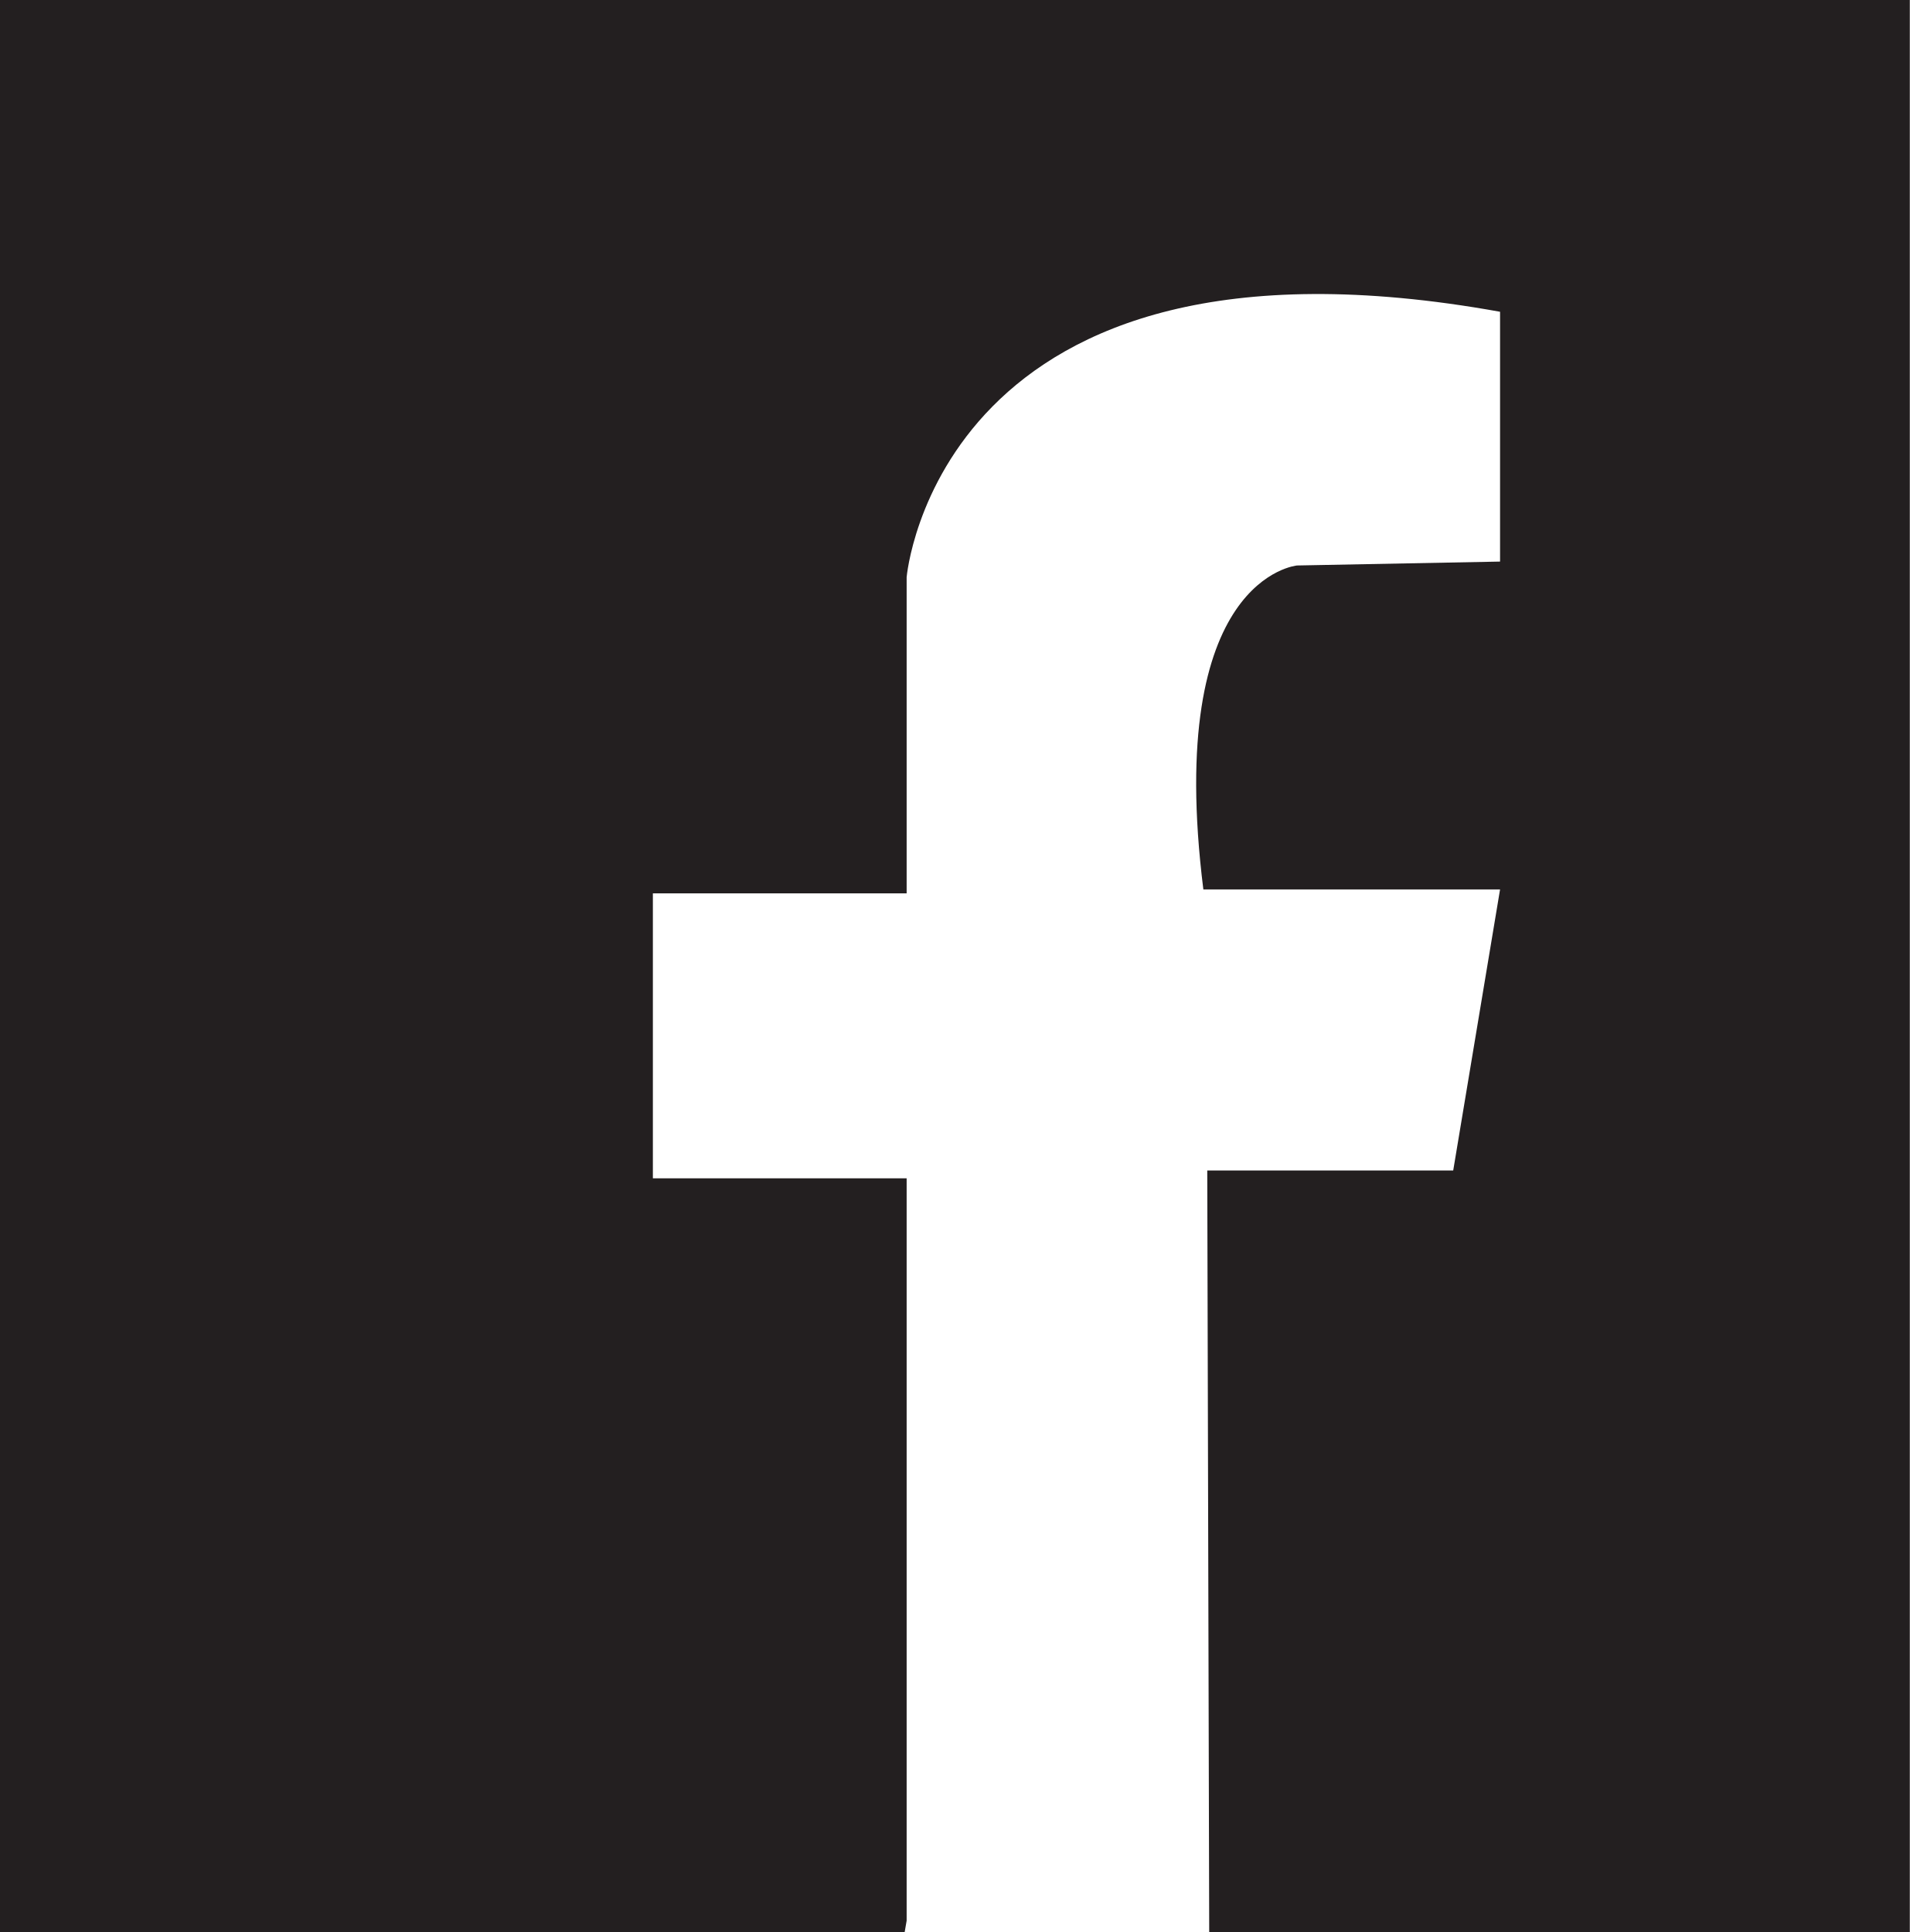
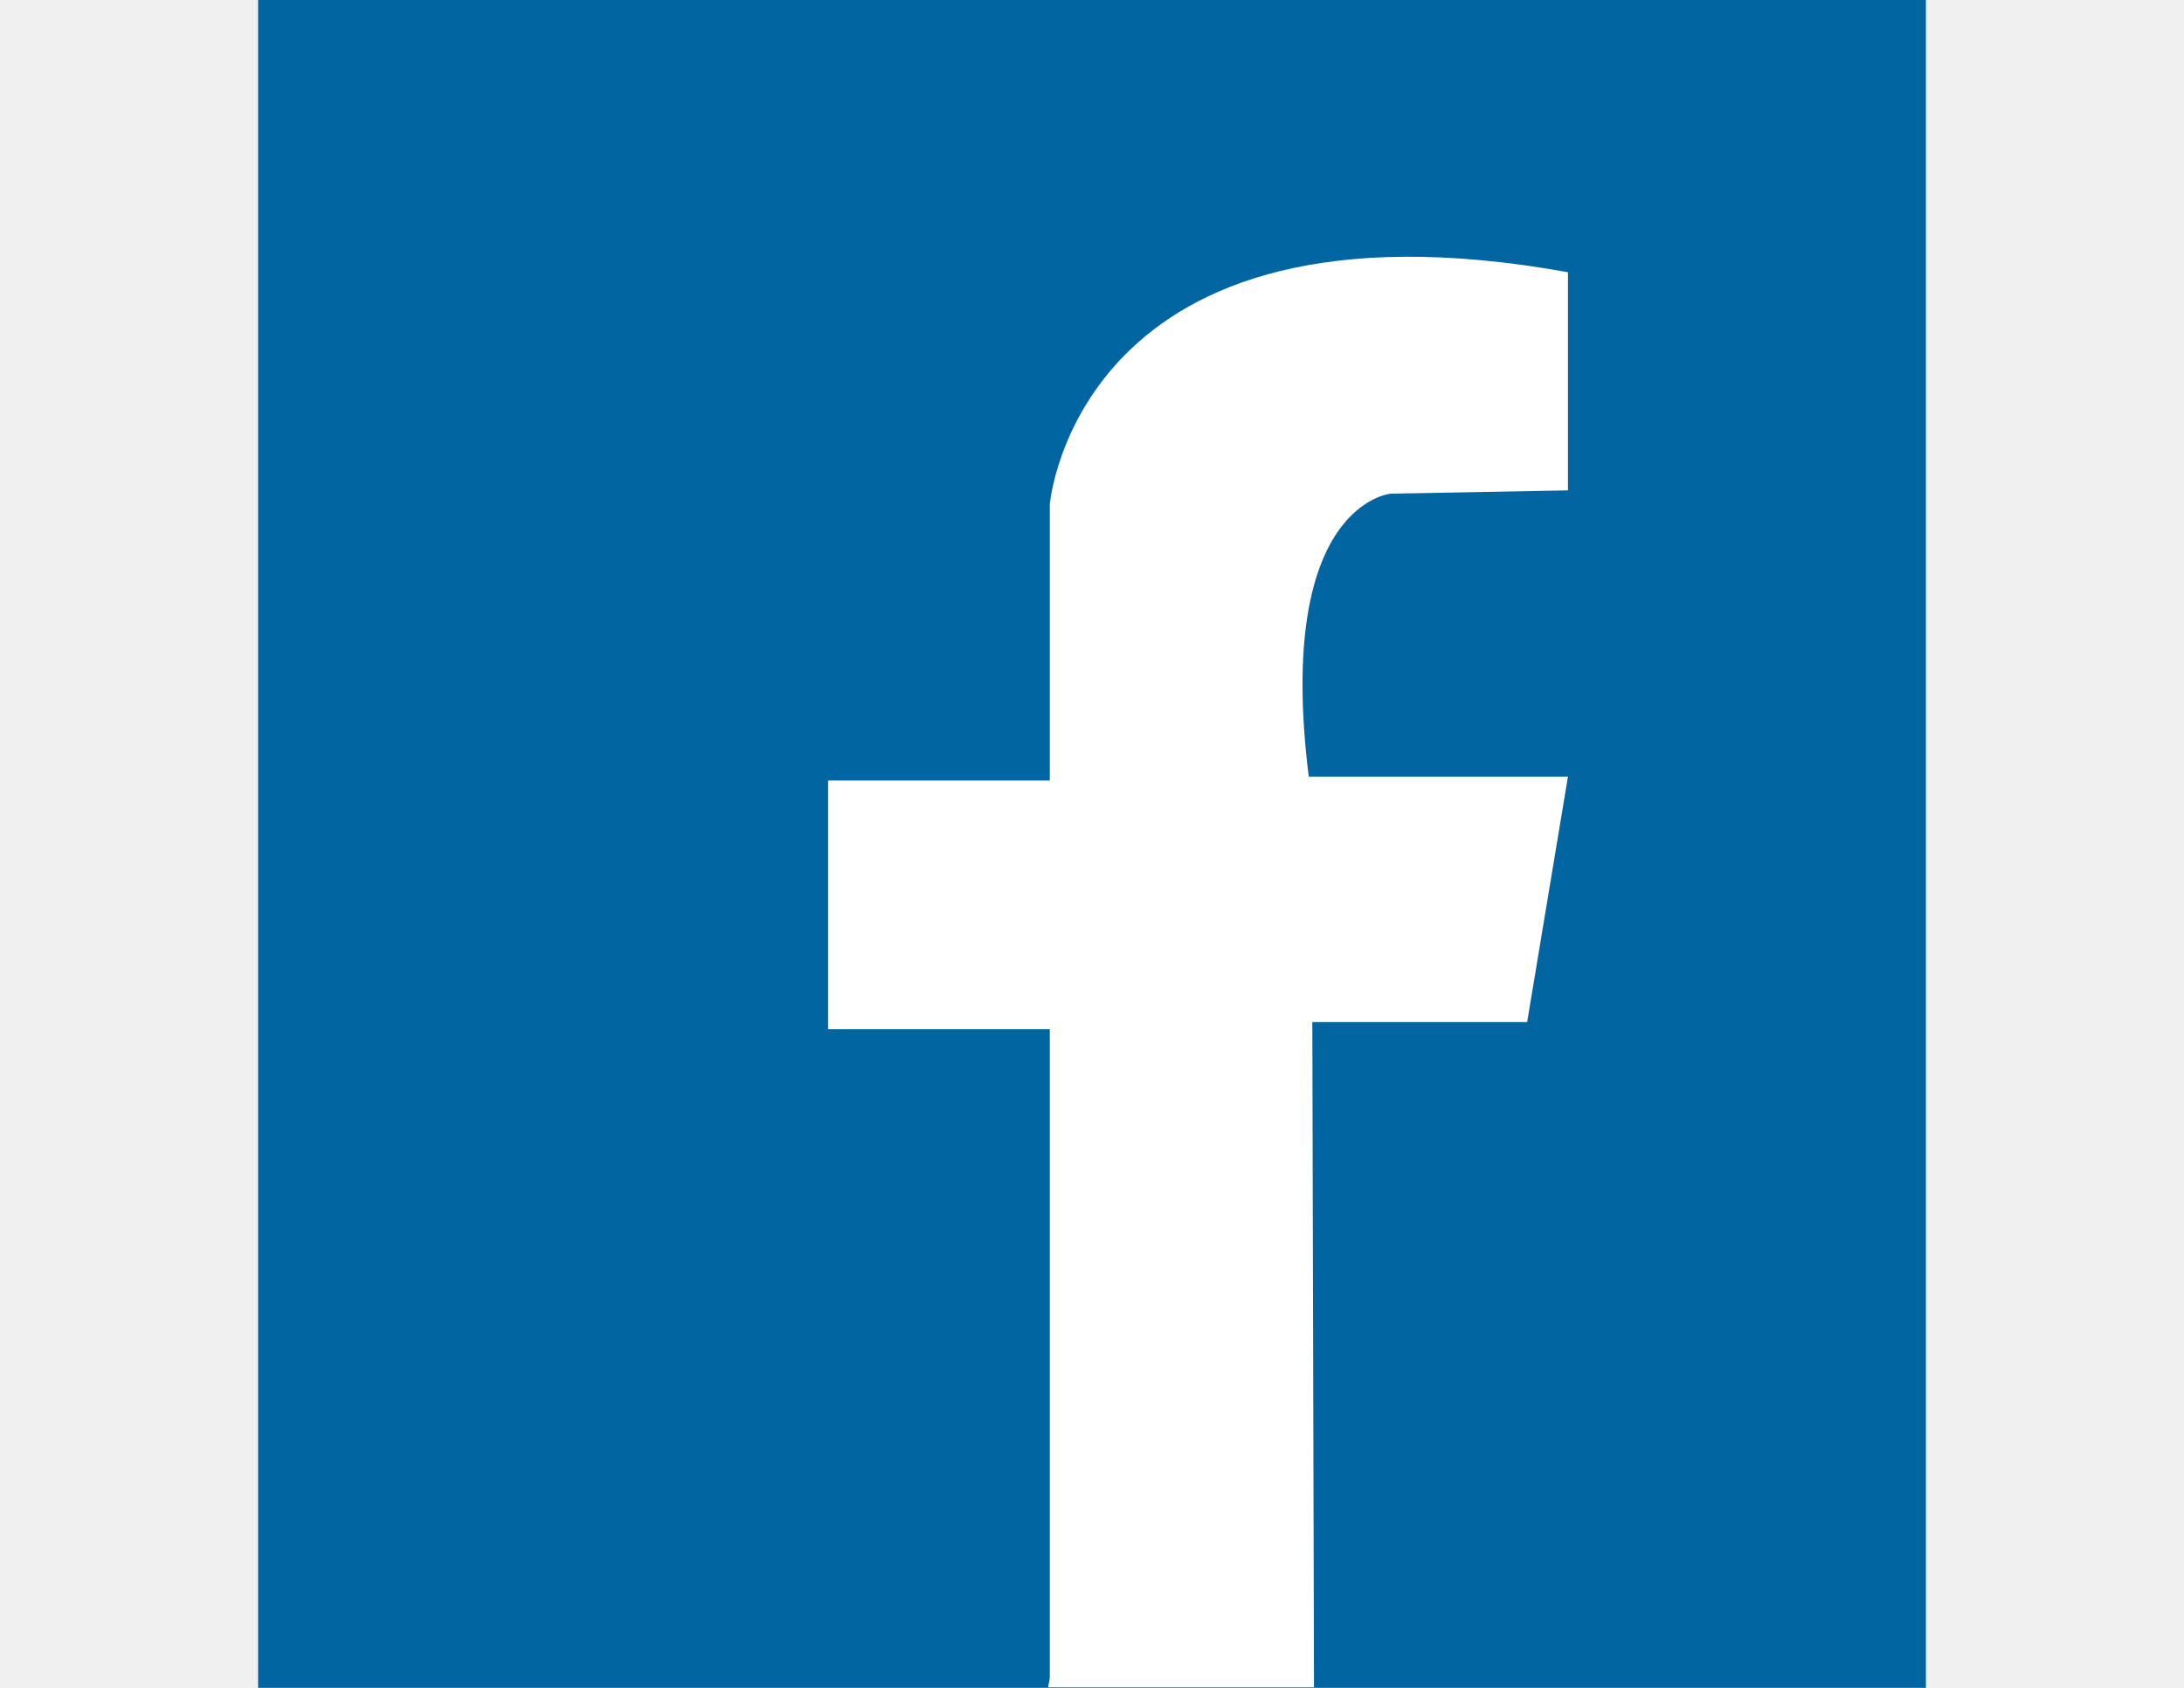
- <svg xmlns="http://www.w3.org/2000/svg" version="1.1" id="Layer_1" x="0px" y="0px" viewBox="0 0 220.77 223.386" enable-background="new 0 0 220.77 223.386" xml:space="preserve">
-   <rect x="0" y="0" fill="#231F20" width="220.77" height="223.386" />
-   <path fill="#FFFFFF" d="M104.807,222.078v-85.839H75.472v-32.945h29.335V66.737c0,0,3.61-42.423,68.599-30.689v28.884l-23.468,0.451  c0,0-15.344,1.354-10.831,37.458h34.299l-5.416,32.494h-28.432l0.226,88.05h-35.202L104.807,222.078z" />
+ <svg xmlns="http://www.w3.org/2000/svg" version="1.1" id="Layer_1" x="0px" y="0px" viewBox="0 0 792 612" enable-background="new 0 0 792 612" xml:space="preserve">
+   <rect x="93.6" fill="#0065A1" width="604.8" height="612" />
+   <path fill="#FFFFFF" d="M380.7,608.4V373.2h-80.4V283h80.4V182.8c0,0,9.9-116.2,187.9-84.1v79.1l-64.3,1.2c0,0-42,3.7-29.7,102.6h94  l-14.8,89h-77.9l0.6,241.2h-96.4L380.7,608.4z" />
</svg>
